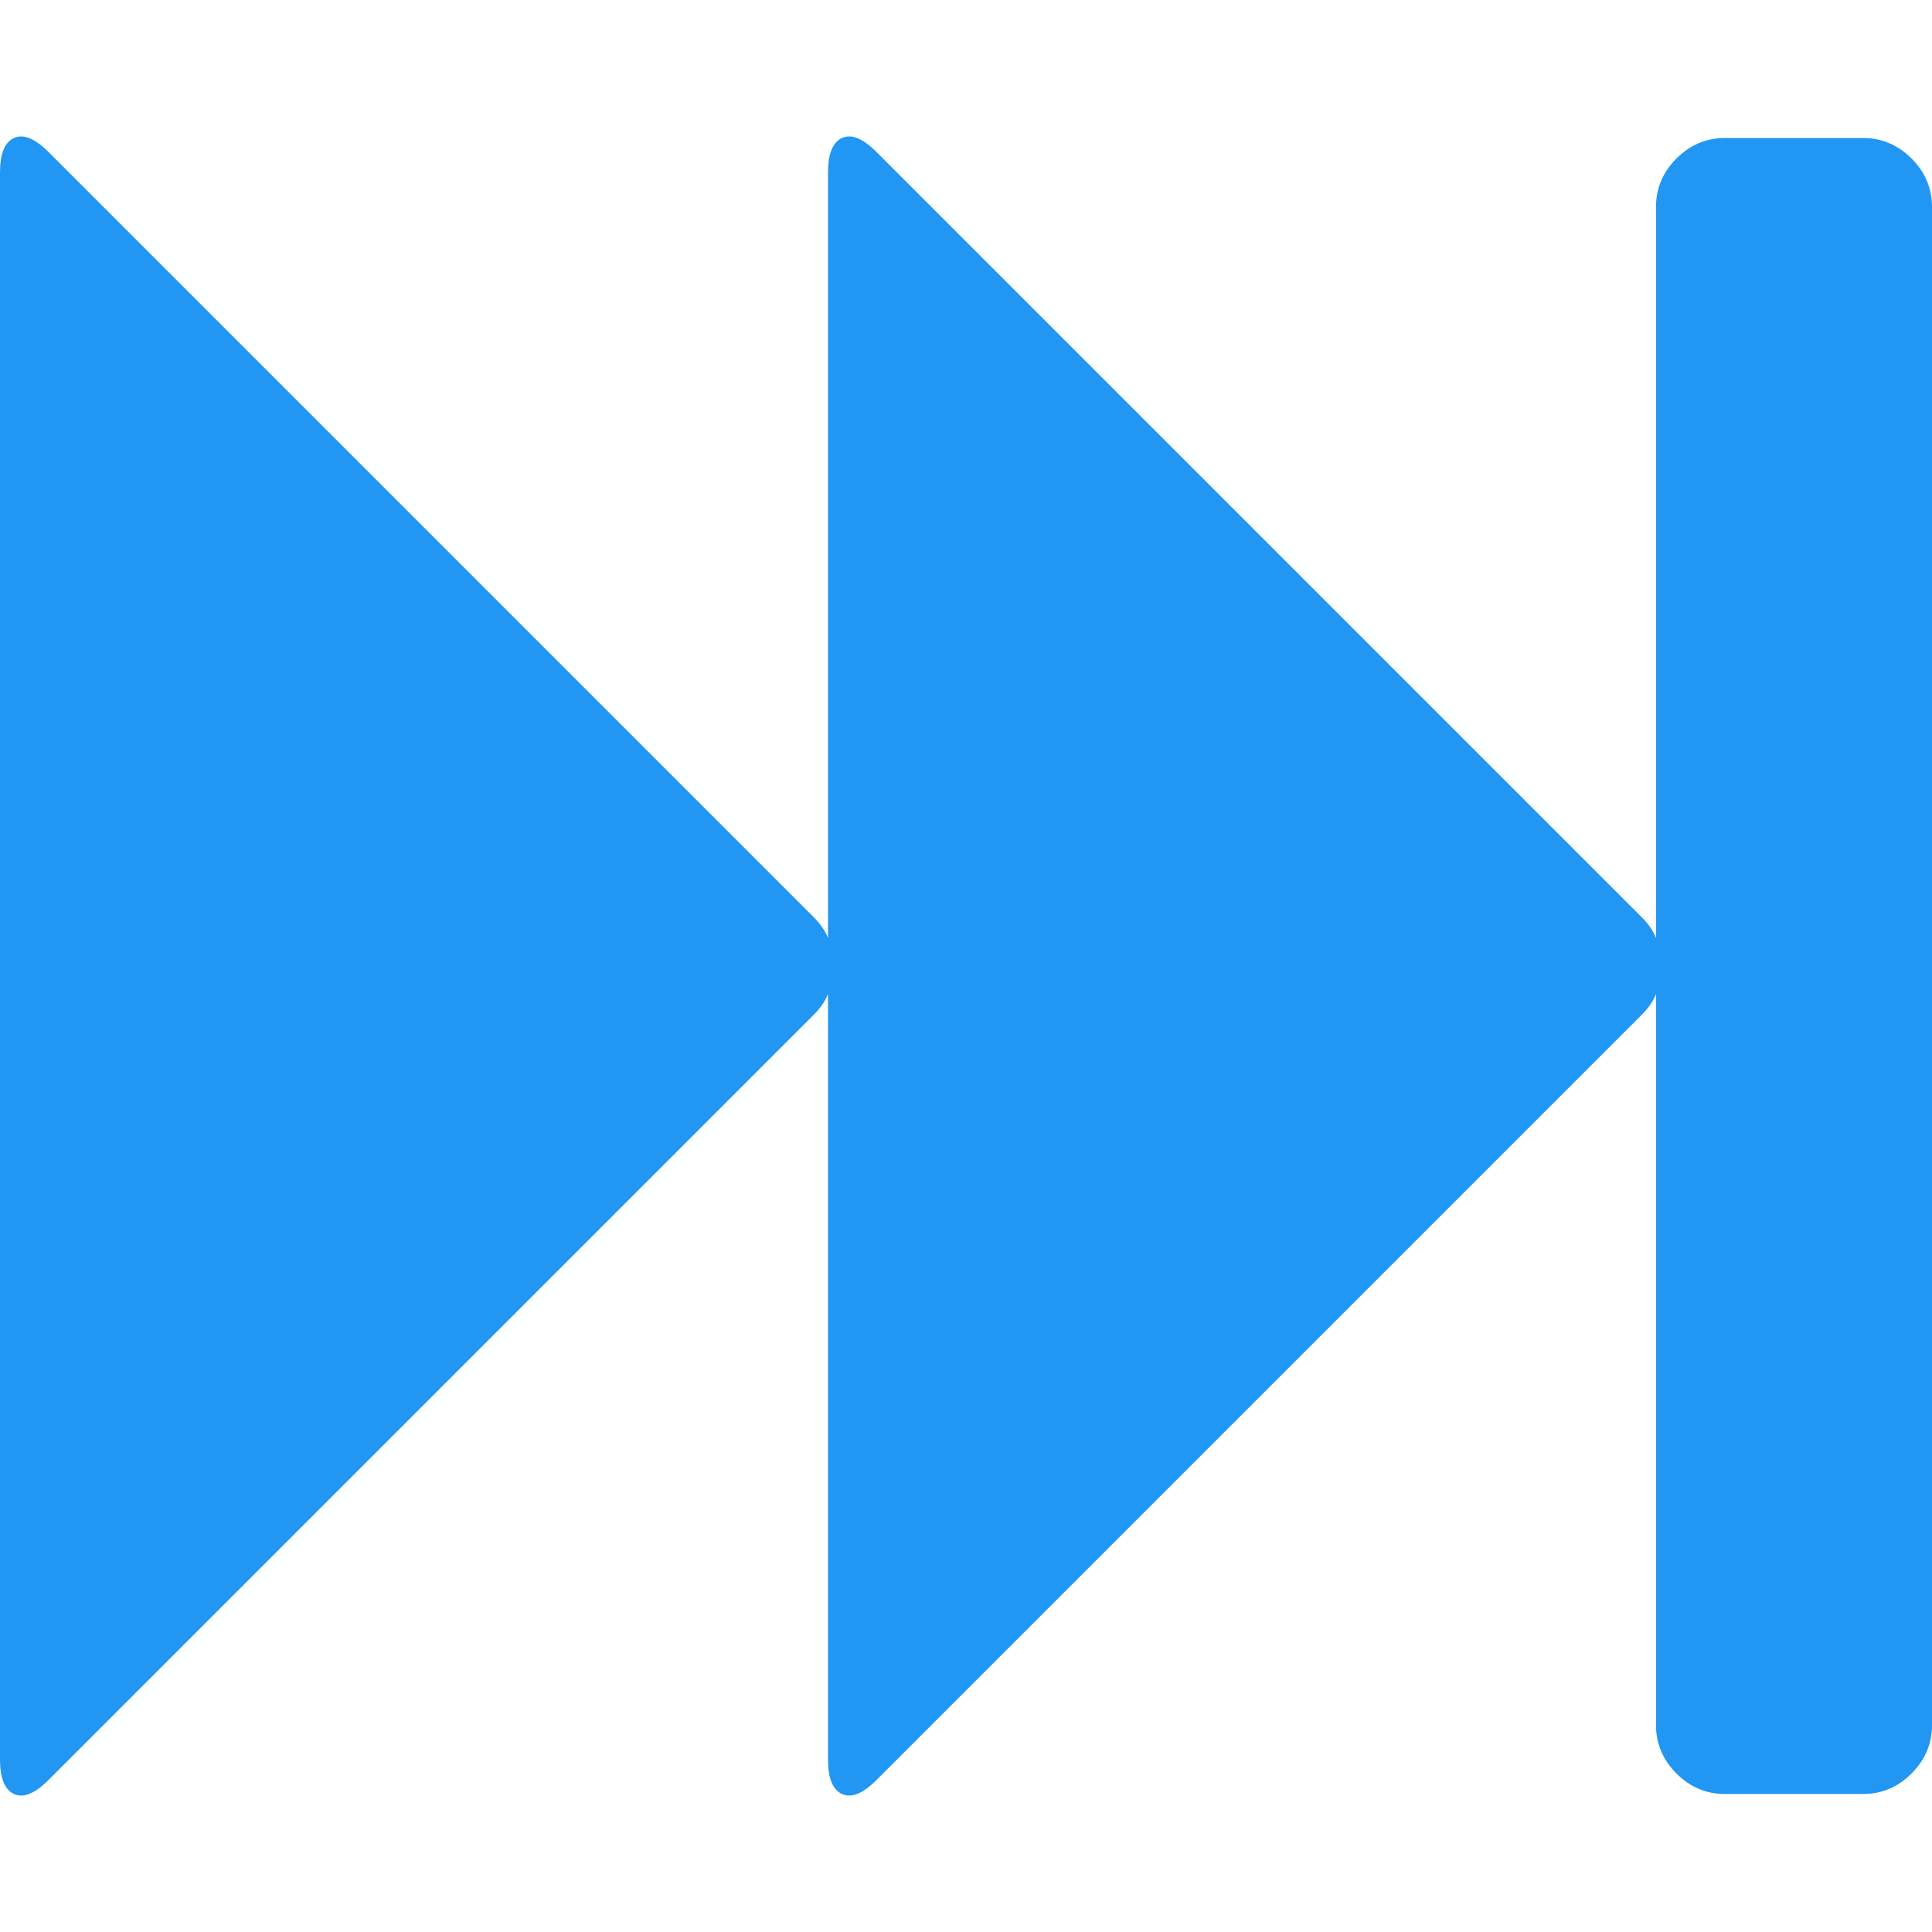
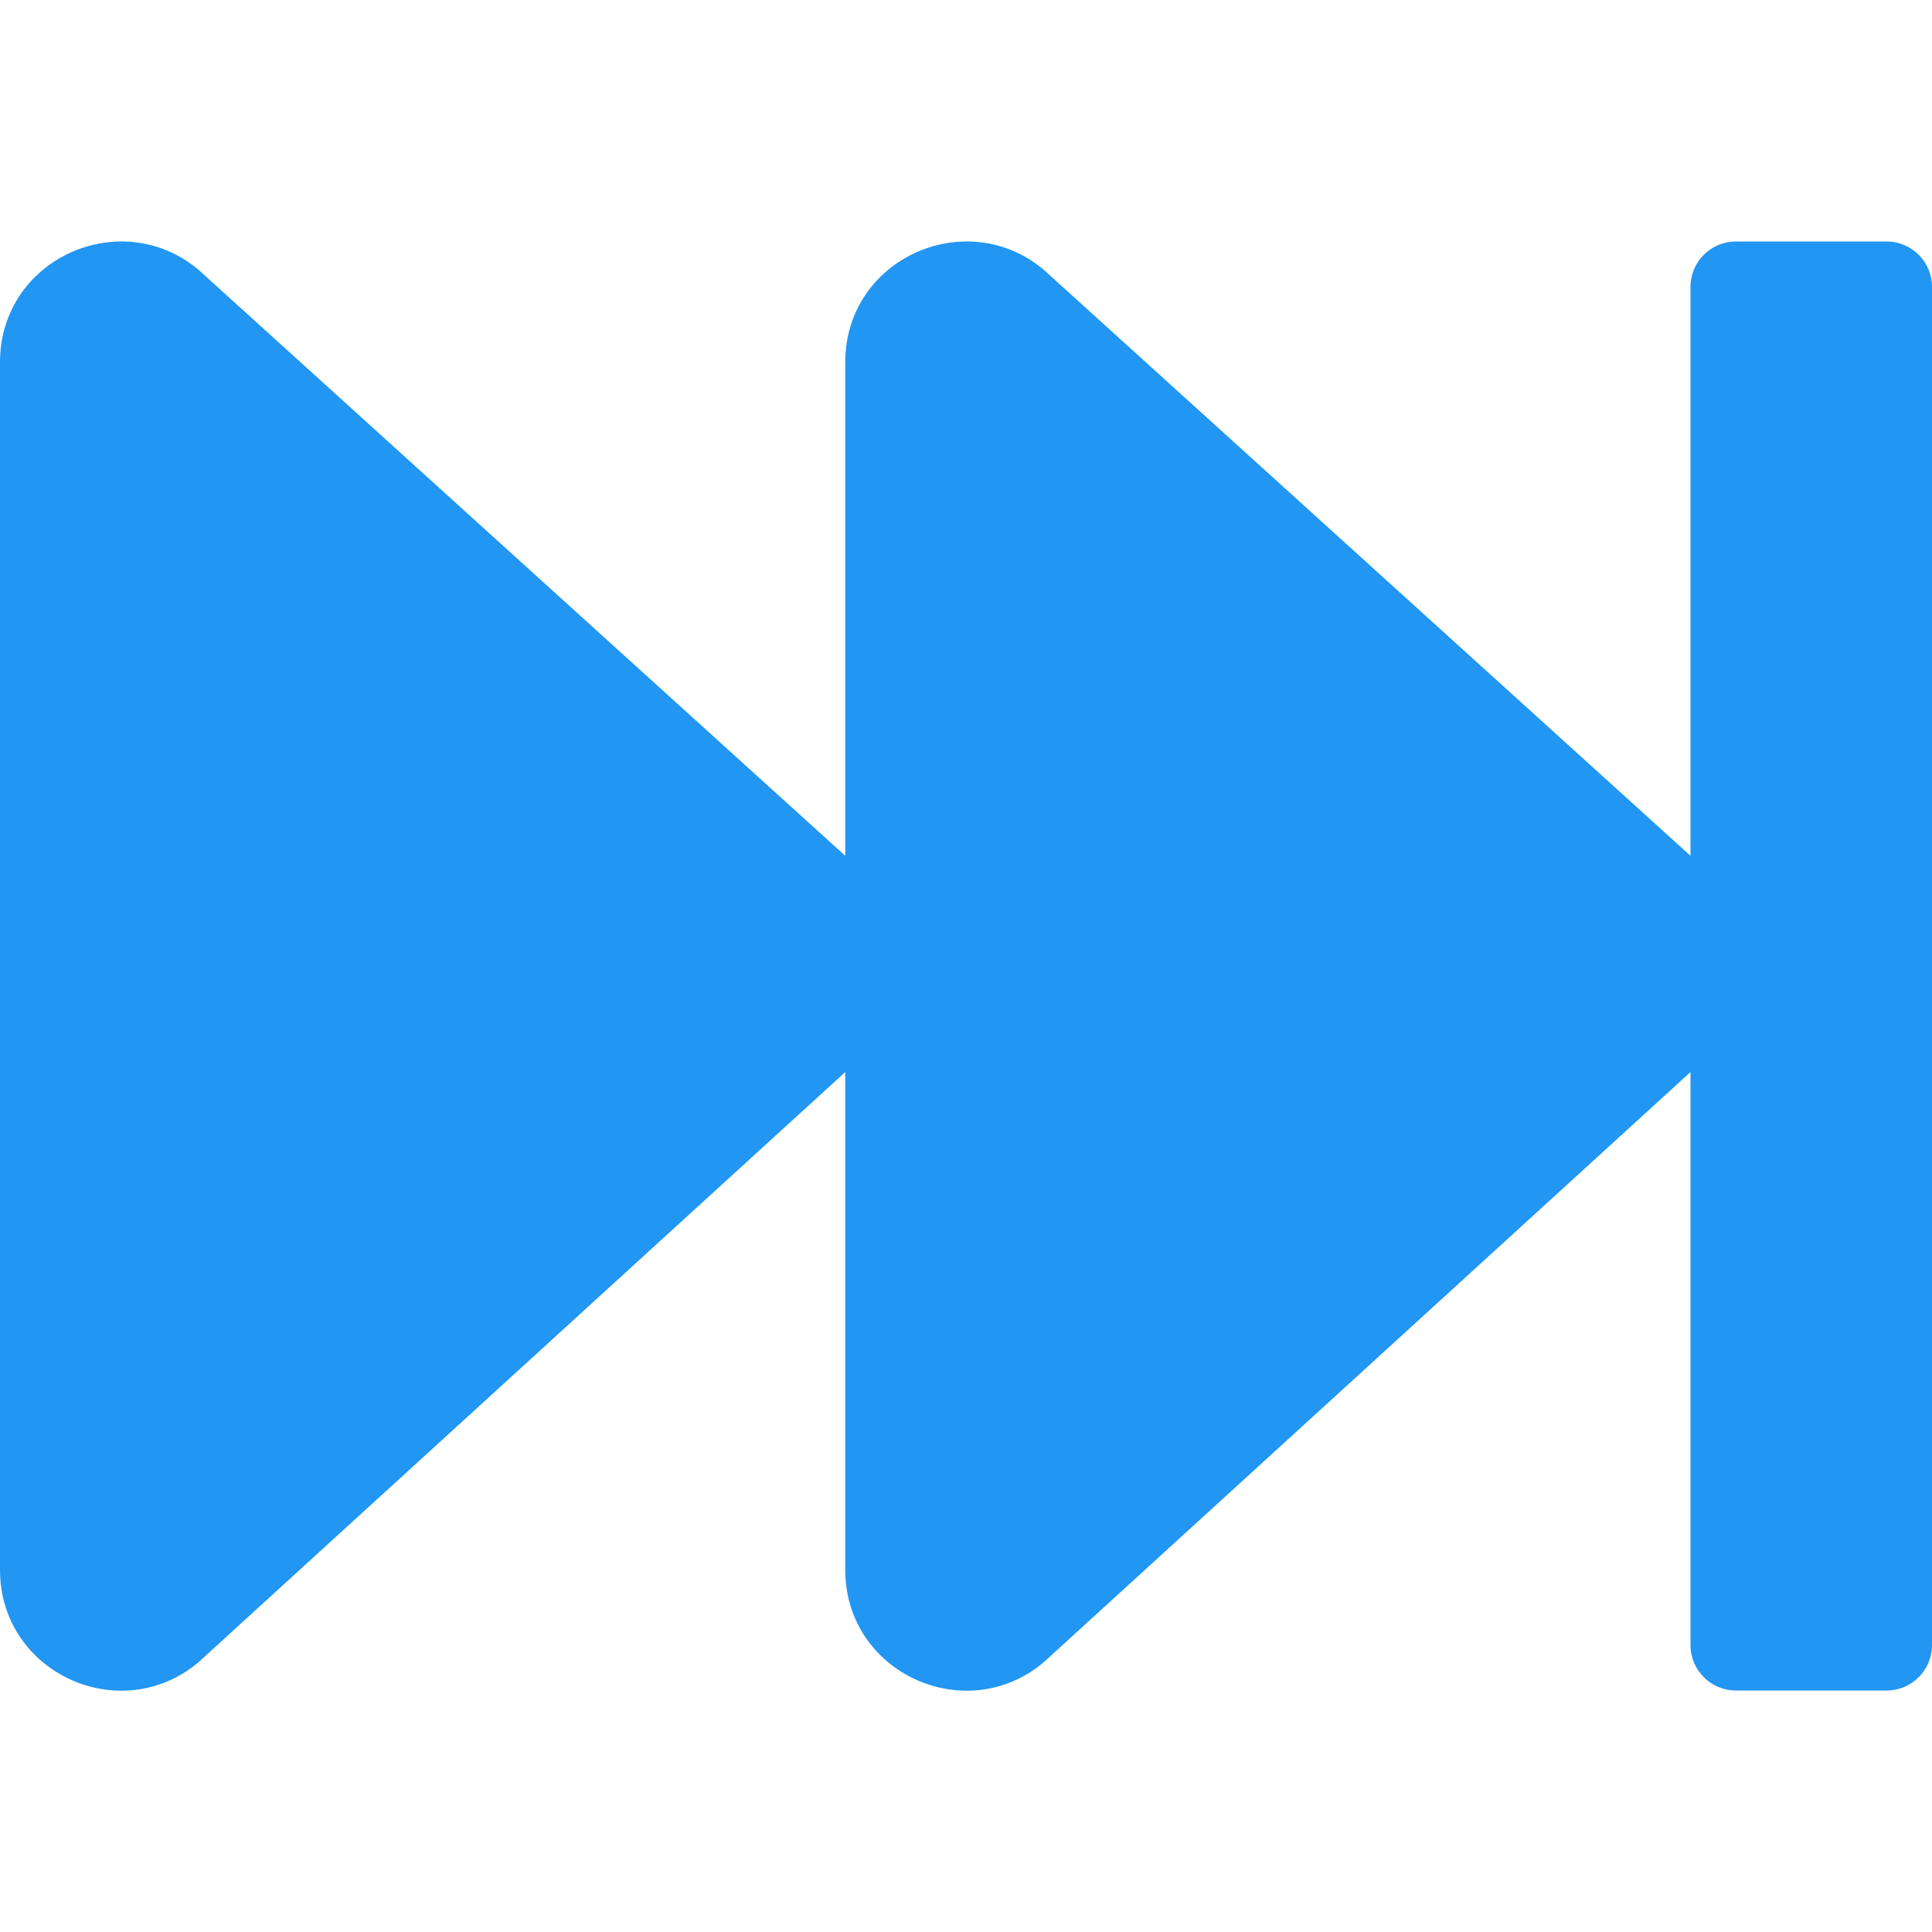
- <svg xmlns="http://www.w3.org/2000/svg" width="1792" height="1792" viewBox="0 0 1792 1792">
-   <path style="fill:#2196f3" d="M45 1651q-19 19-32 13t-13-32v-1472q0-26 13-32t32 13l710 710q9 9 13 19v-710q0-26 13-32t32 13l710 710q9 9 13 19v-678q0-26 19-45t45-19h128q26 0 45 19t19 45v1408q0 26-19 45t-45 19h-128q-26 0-45-19t-19-45v-678q-4 10-13 19l-710 710q-19 19-32 13t-13-32v-710q-4 10-13 19z" />
+ <svg xmlns="http://www.w3.org/2000/svg" viewBox="0 0 512 512">
+   <path style="fill:#2196f3" d="M512 76v360c0 6.6-5.4 12-12 12h-40c-6.6 0-12-5.4-12-12V284.1L276.5 440.6c-20.6 17.2-52.5 2.8-52.5-24.6V284.1L52.5 440.6C31.9 457.8 0 443.4 0 416V96c0-27.4 31.9-41.7 52.5-24.6L224 226.8V96c0-27.4 31.9-41.7 52.5-24.6L448 226.8V76c0-6.6 5.4-12 12-12h40c6.6 0 12 5.4 12 12z" />
</svg>
